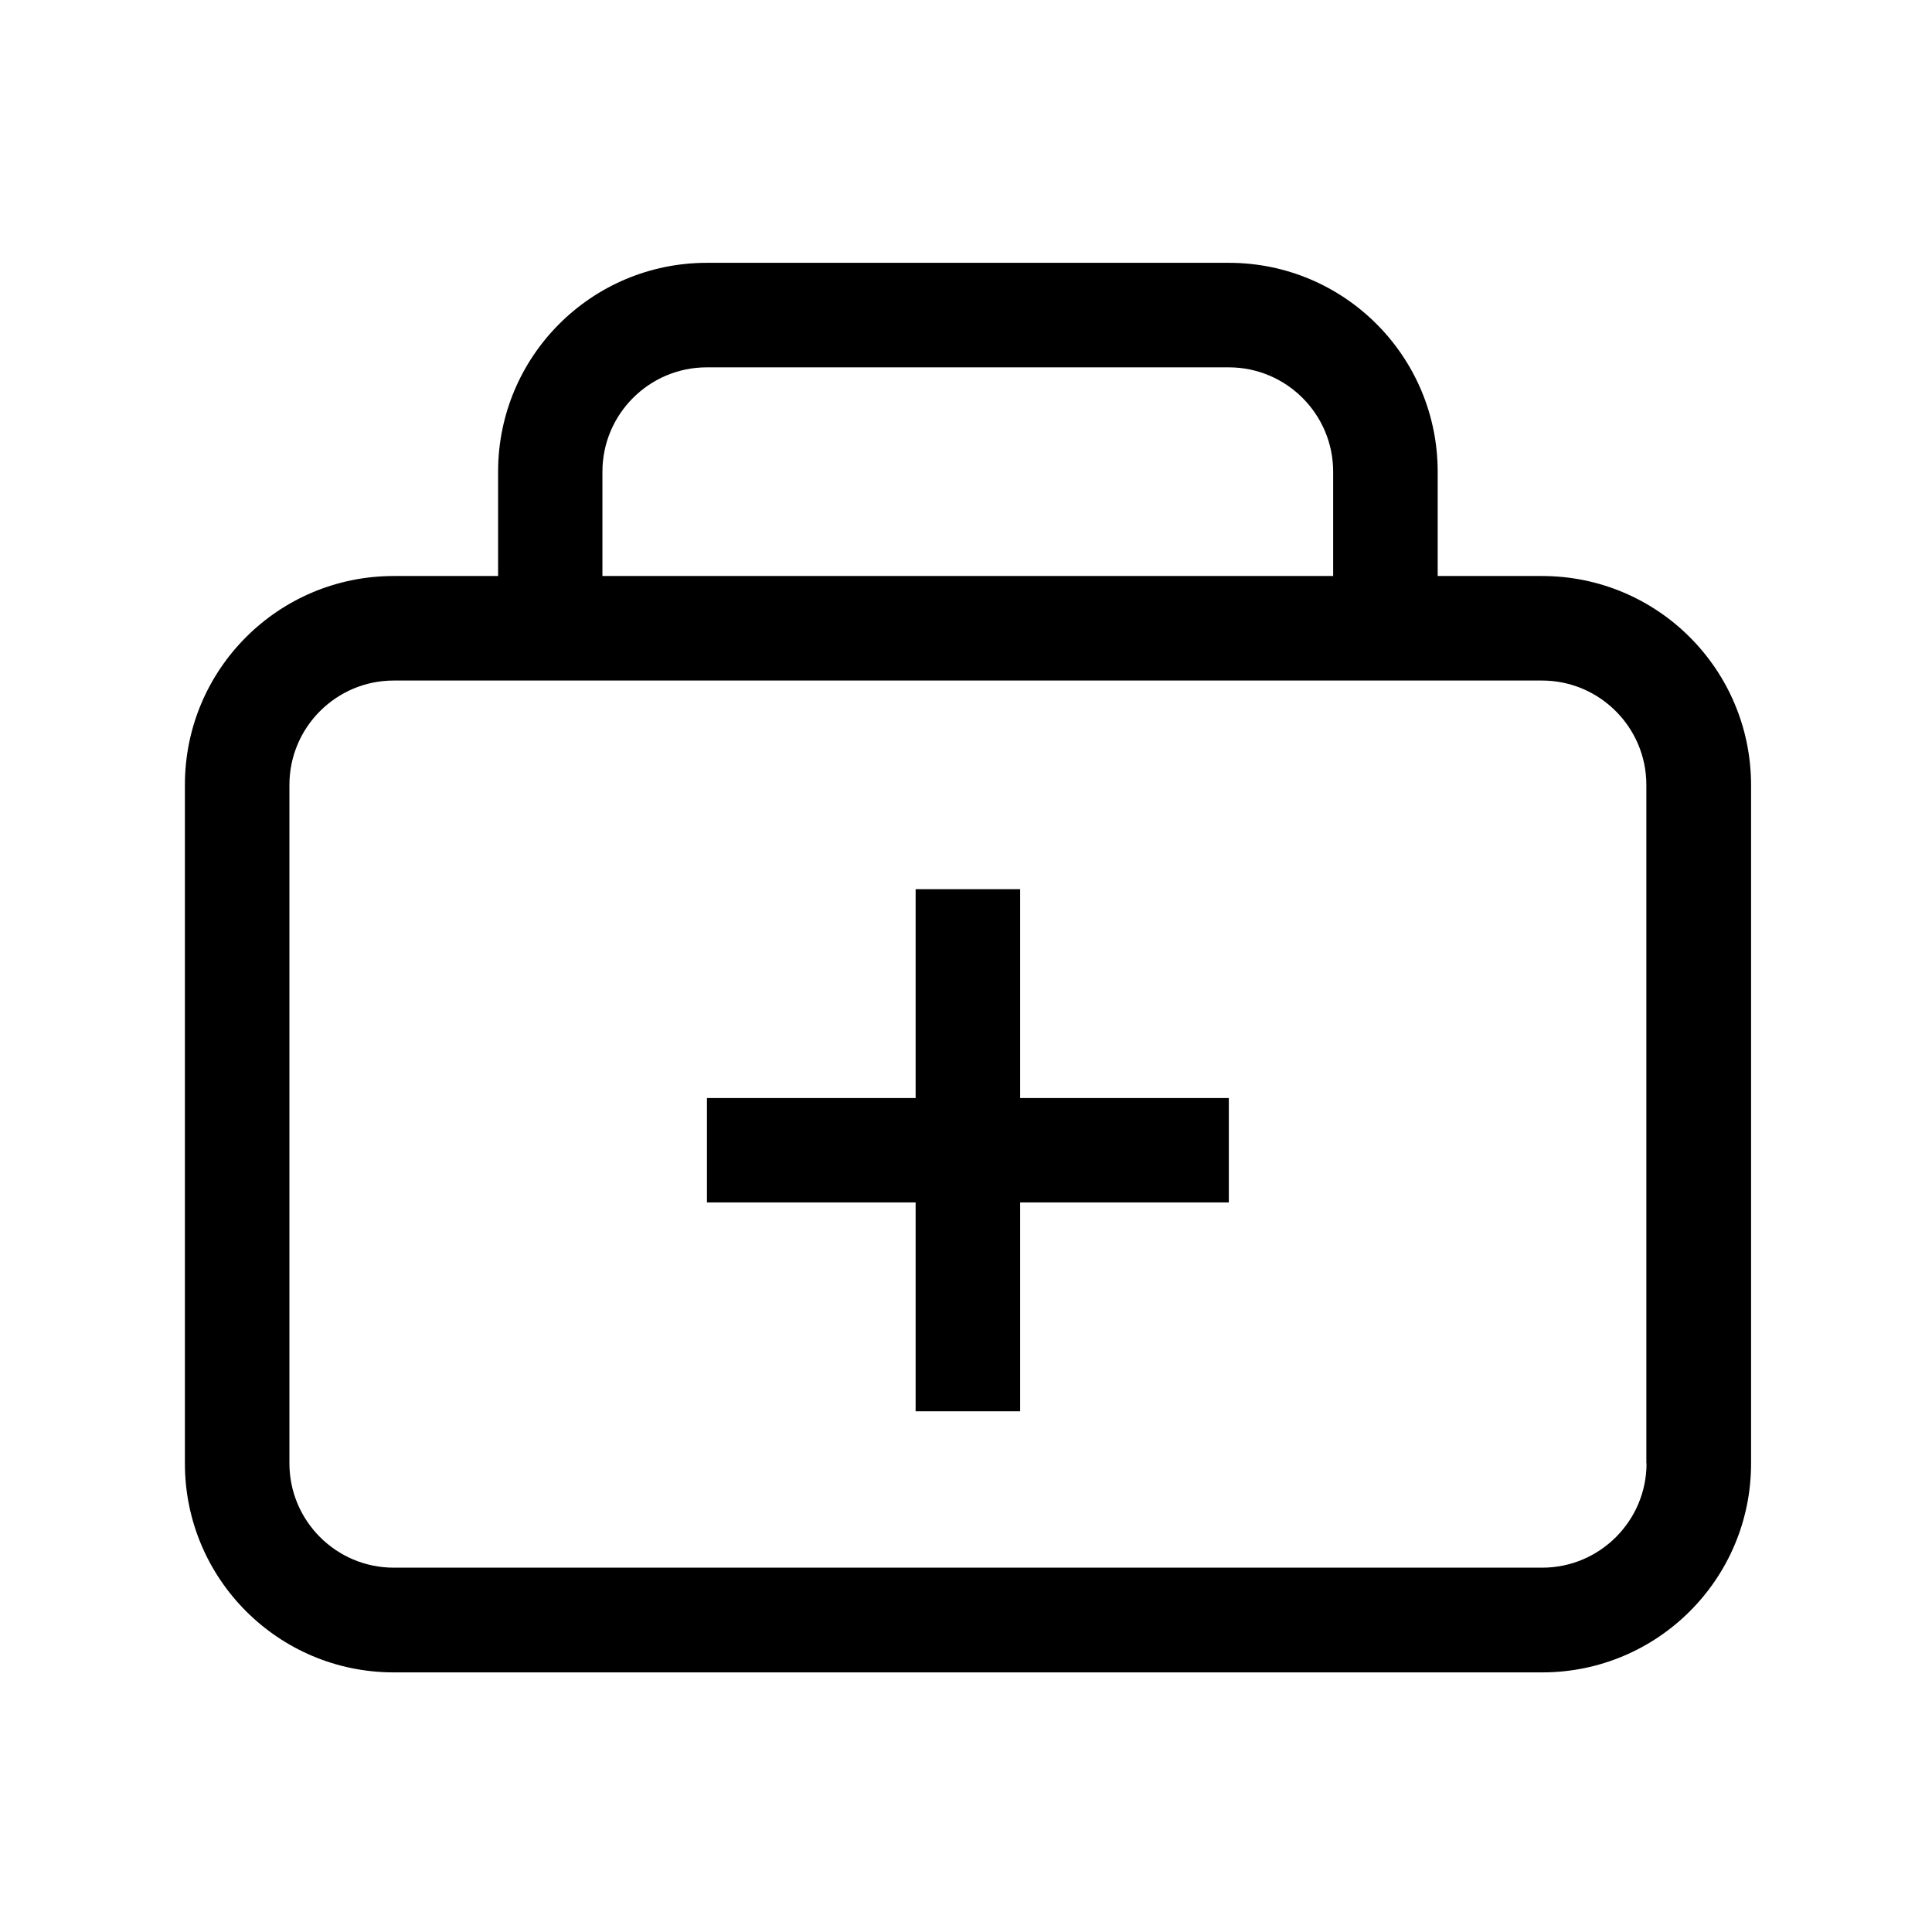
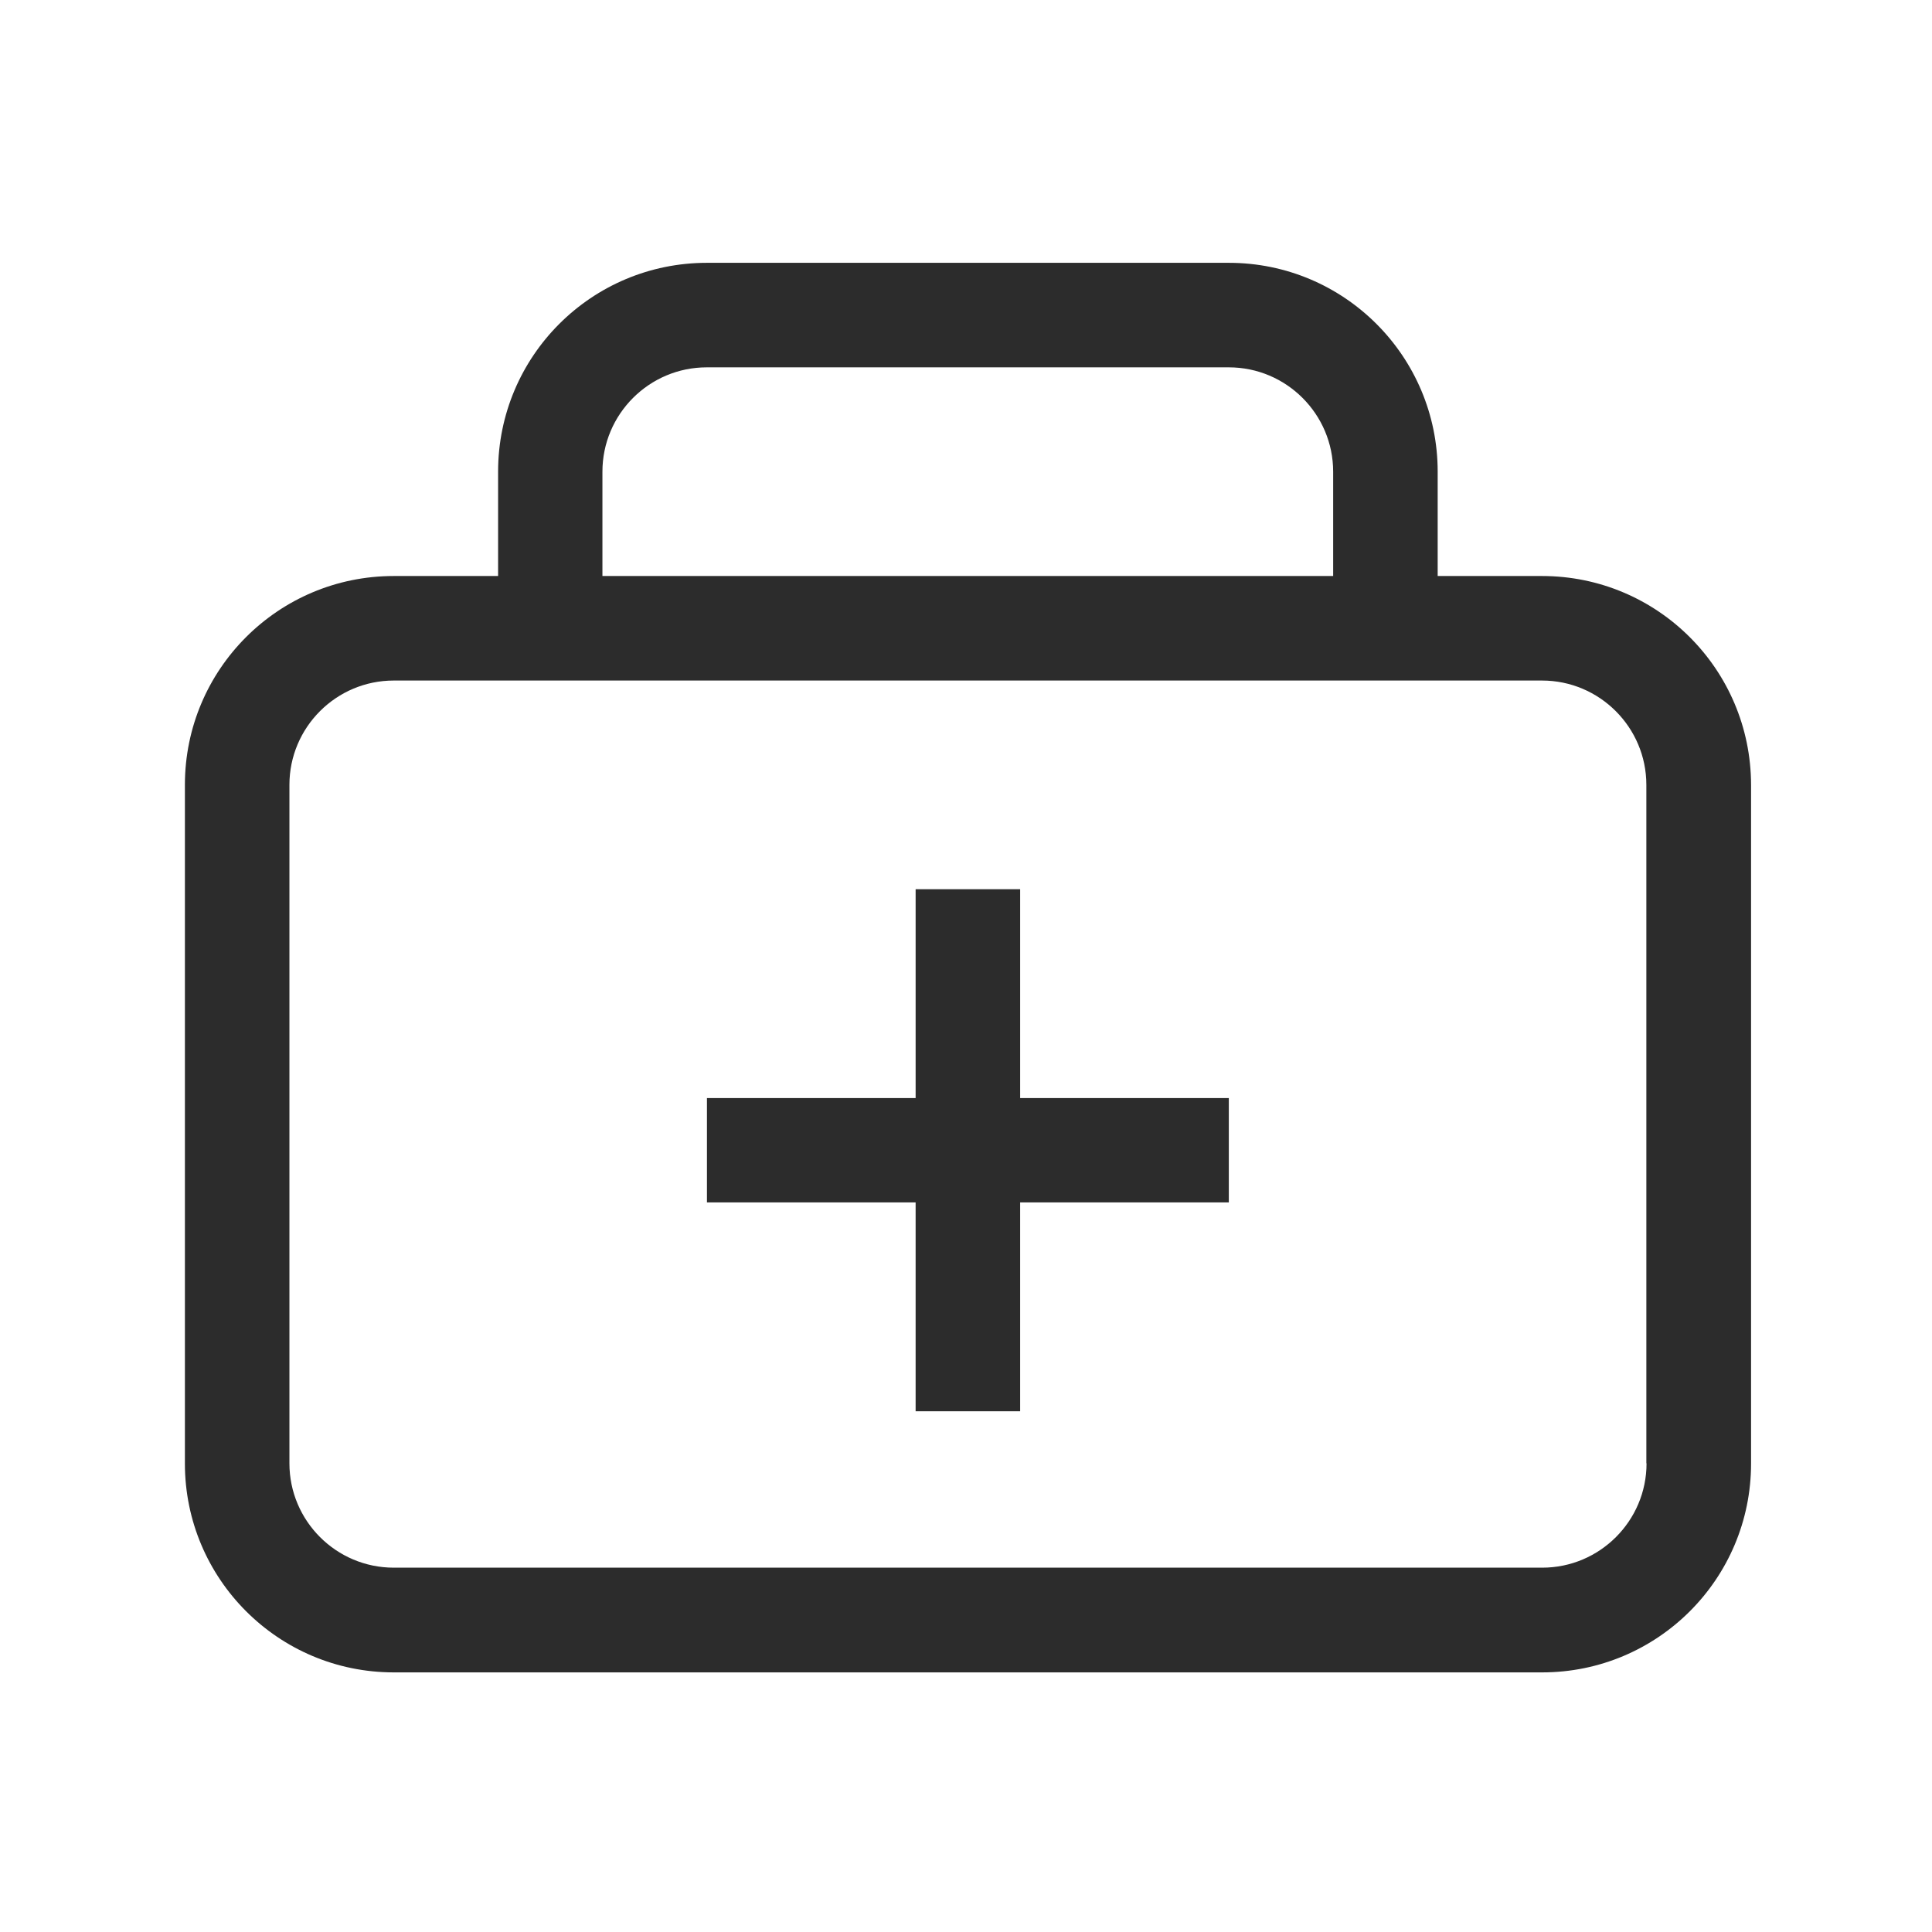
- <svg xmlns="http://www.w3.org/2000/svg" class="icon" width="200px" height="200.00px" viewBox="0 0 1024 1024" version="1.1">
-   <path d="M817.3 305.3H762V250c0-61.1-49.5-110.7-110.7-110.7H374.7C313.5 139.3 264 188.8 264 250v55.3h-55.3C147.5 305.3 98 354.8 98 416v359.7c0 61.1 49.5 110.7 110.7 110.7h608.7c61.1 0 110.7-49.5 110.7-110.7V416c-0.1-61.2-49.6-110.7-110.8-110.7z m-498-55.3c0-30.5 24.8-55.3 55.3-55.3h276.7c30.5 0 55.3 24.8 55.3 55.3v55.3H319.3V250z m553.4 525.6c0 30.5-24.8 55.3-55.3 55.3H208.7c-30.5 0-55.3-24.8-55.3-55.3V416c0-30.5 24.8-55.3 55.3-55.3H817.3c30.5 0 55.3 24.8 55.3 55.3v359.6zM540.7 471.3h-55.4V582H374.7v55.3h110.6V748h55.4V637.3h110.6V582H540.7z" />
+ <svg xmlns="http://www.w3.org/2000/svg" t="1710311047759" class="icon" viewBox="0 0 1024 1024" version="1.1" p-id="2422" width="200" height="200">
+   <path d="M817.3 305.3H762V250c0-61.1-49.5-110.7-110.7-110.7H374.7C313.5 139.3 264 188.8 264 250v55.3h-55.3C147.5 305.3 98 354.8 98 416v359.7c0 61.1 49.5 110.7 110.7 110.7h608.7c61.1 0 110.7-49.5 110.7-110.7V416c-0.1-61.2-49.6-110.7-110.8-110.7z m-498-55.3c0-30.5 24.8-55.3 55.3-55.3h276.7c30.5 0 55.3 24.8 55.3 55.3v55.3H319.3V250z m553.4 525.6c0 30.5-24.8 55.3-55.3 55.3H208.7c-30.5 0-55.3-24.8-55.3-55.3V416c0-30.5 24.8-55.3 55.3-55.3H817.3c30.5 0 55.3 24.8 55.3 55.3v359.6z" p-id="2423" fill="#2c2c2c" />
+   <path d="M540.7 471.3h-55.4V582H374.7v55.3h110.6V748h55.4V637.3h110.6V582H540.7z" p-id="2424" fill="#2c2c2c" />
</svg>
